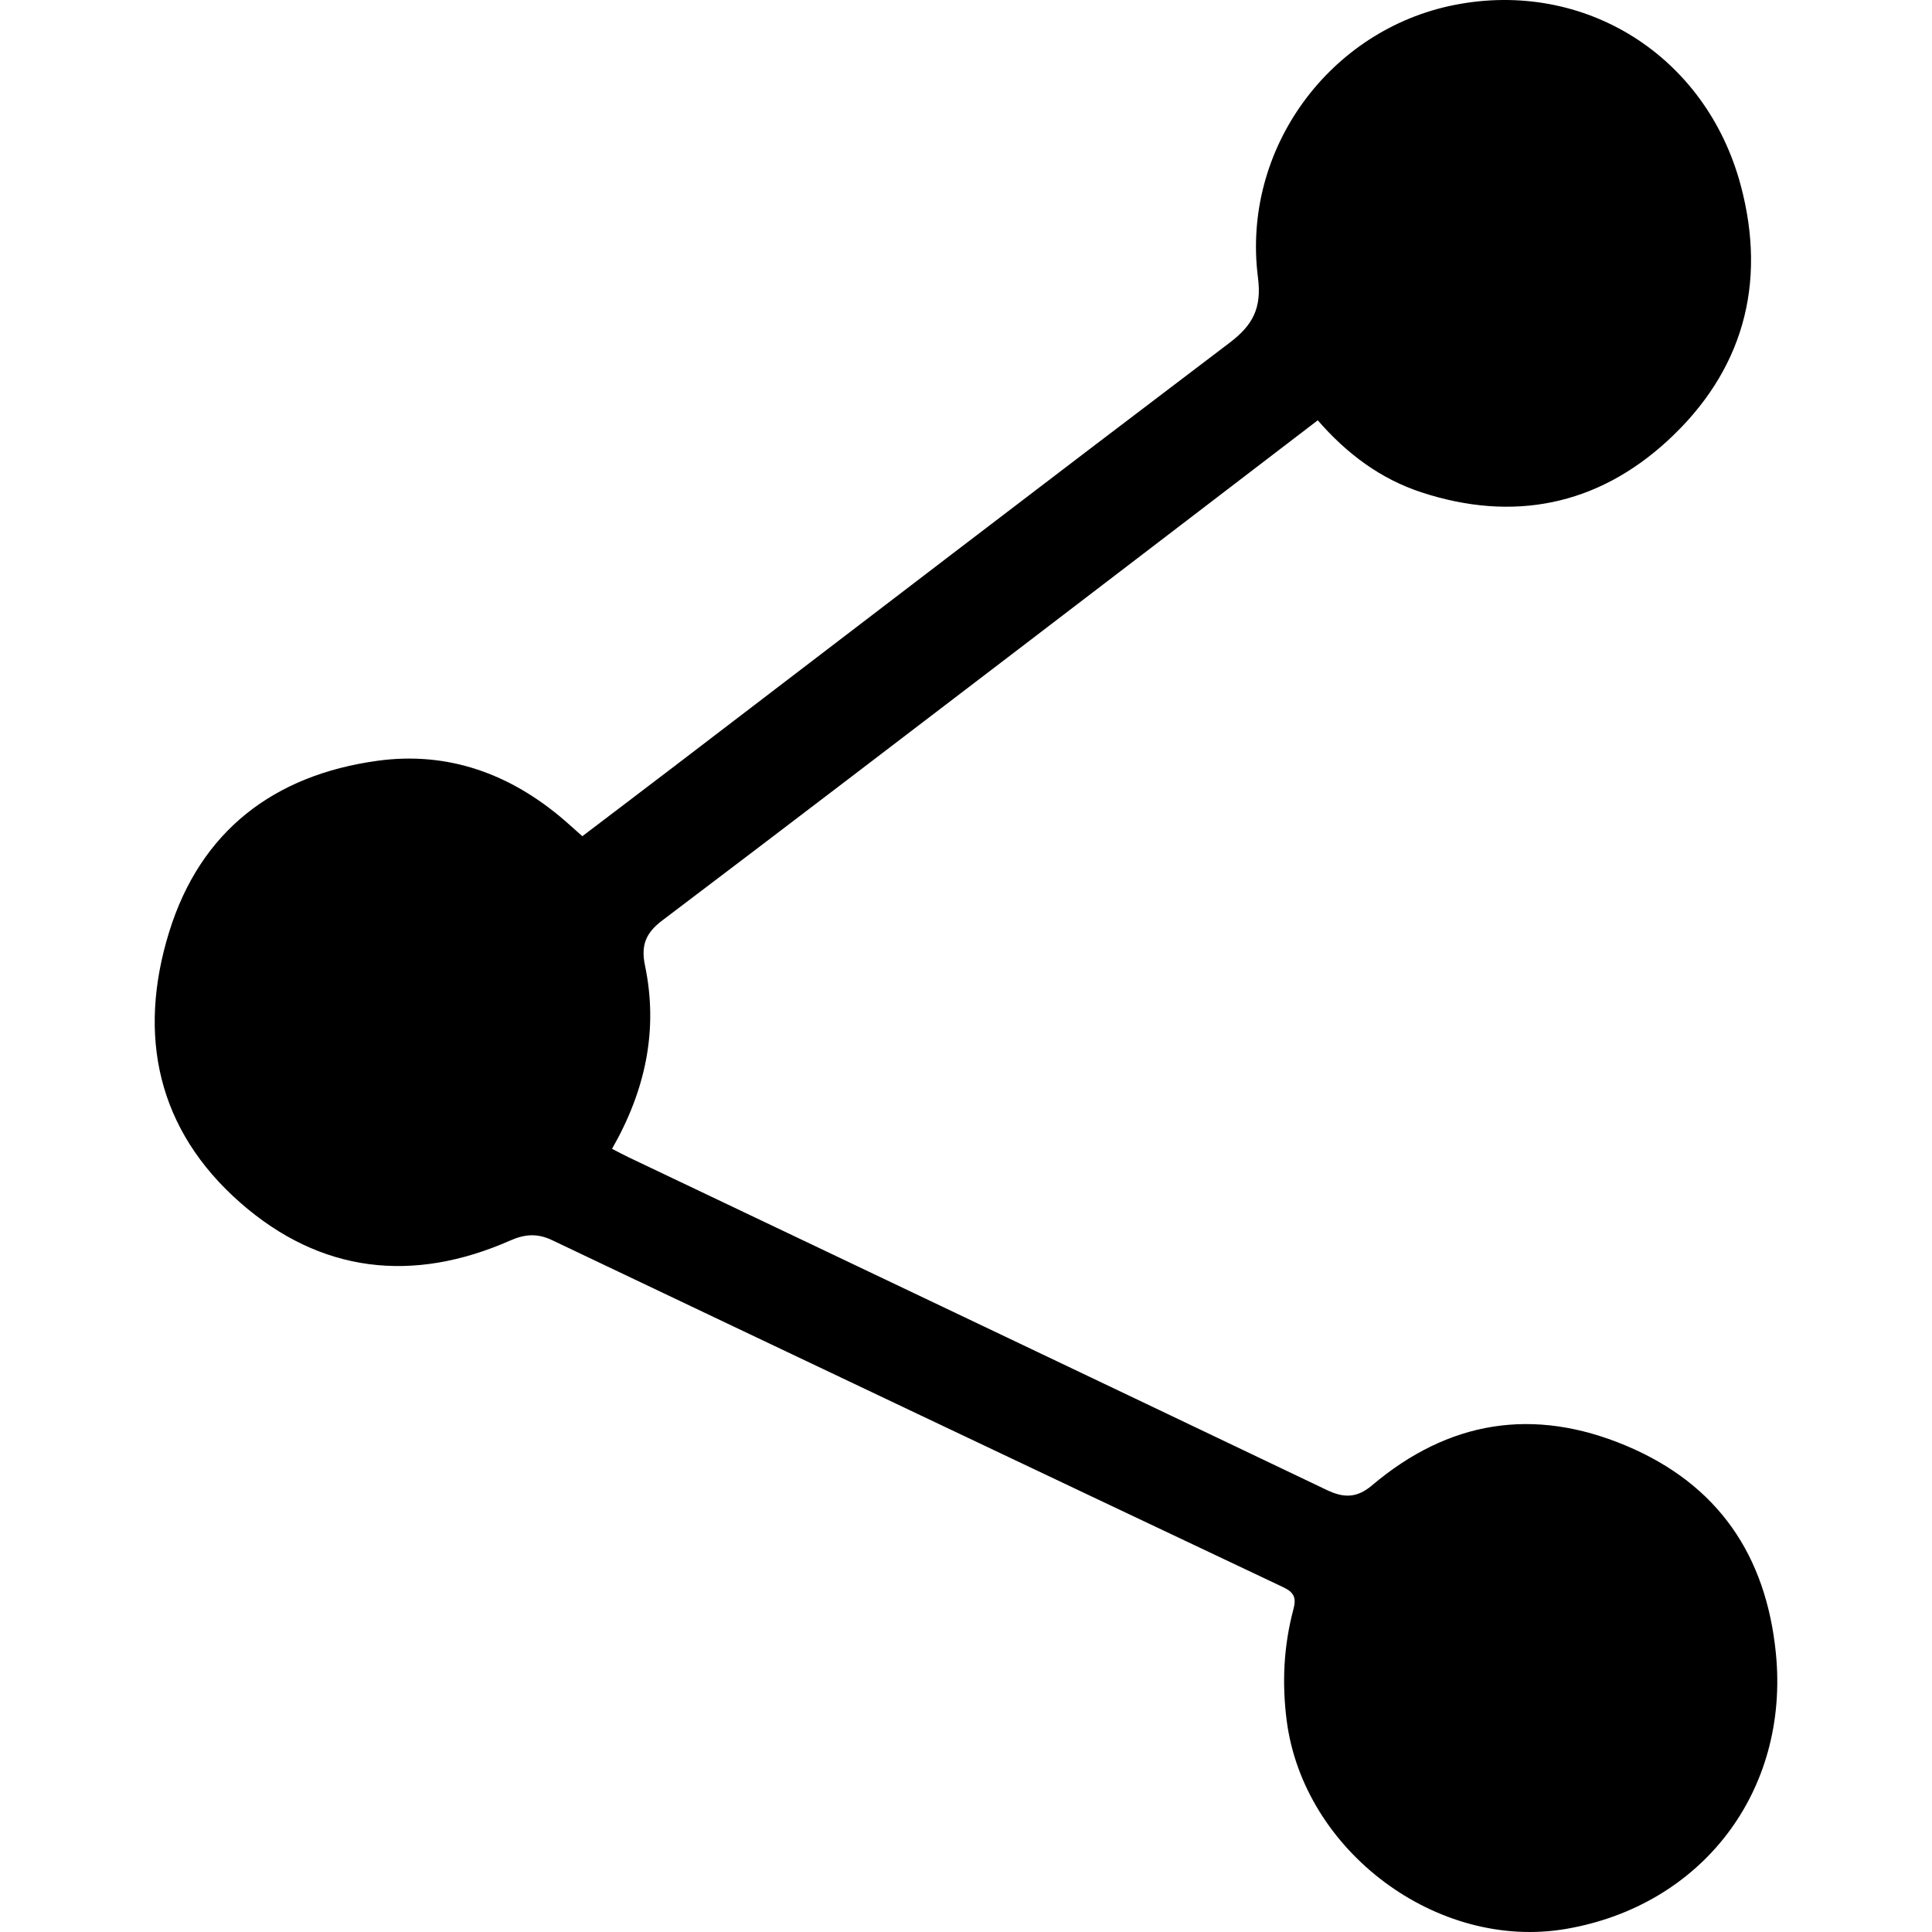
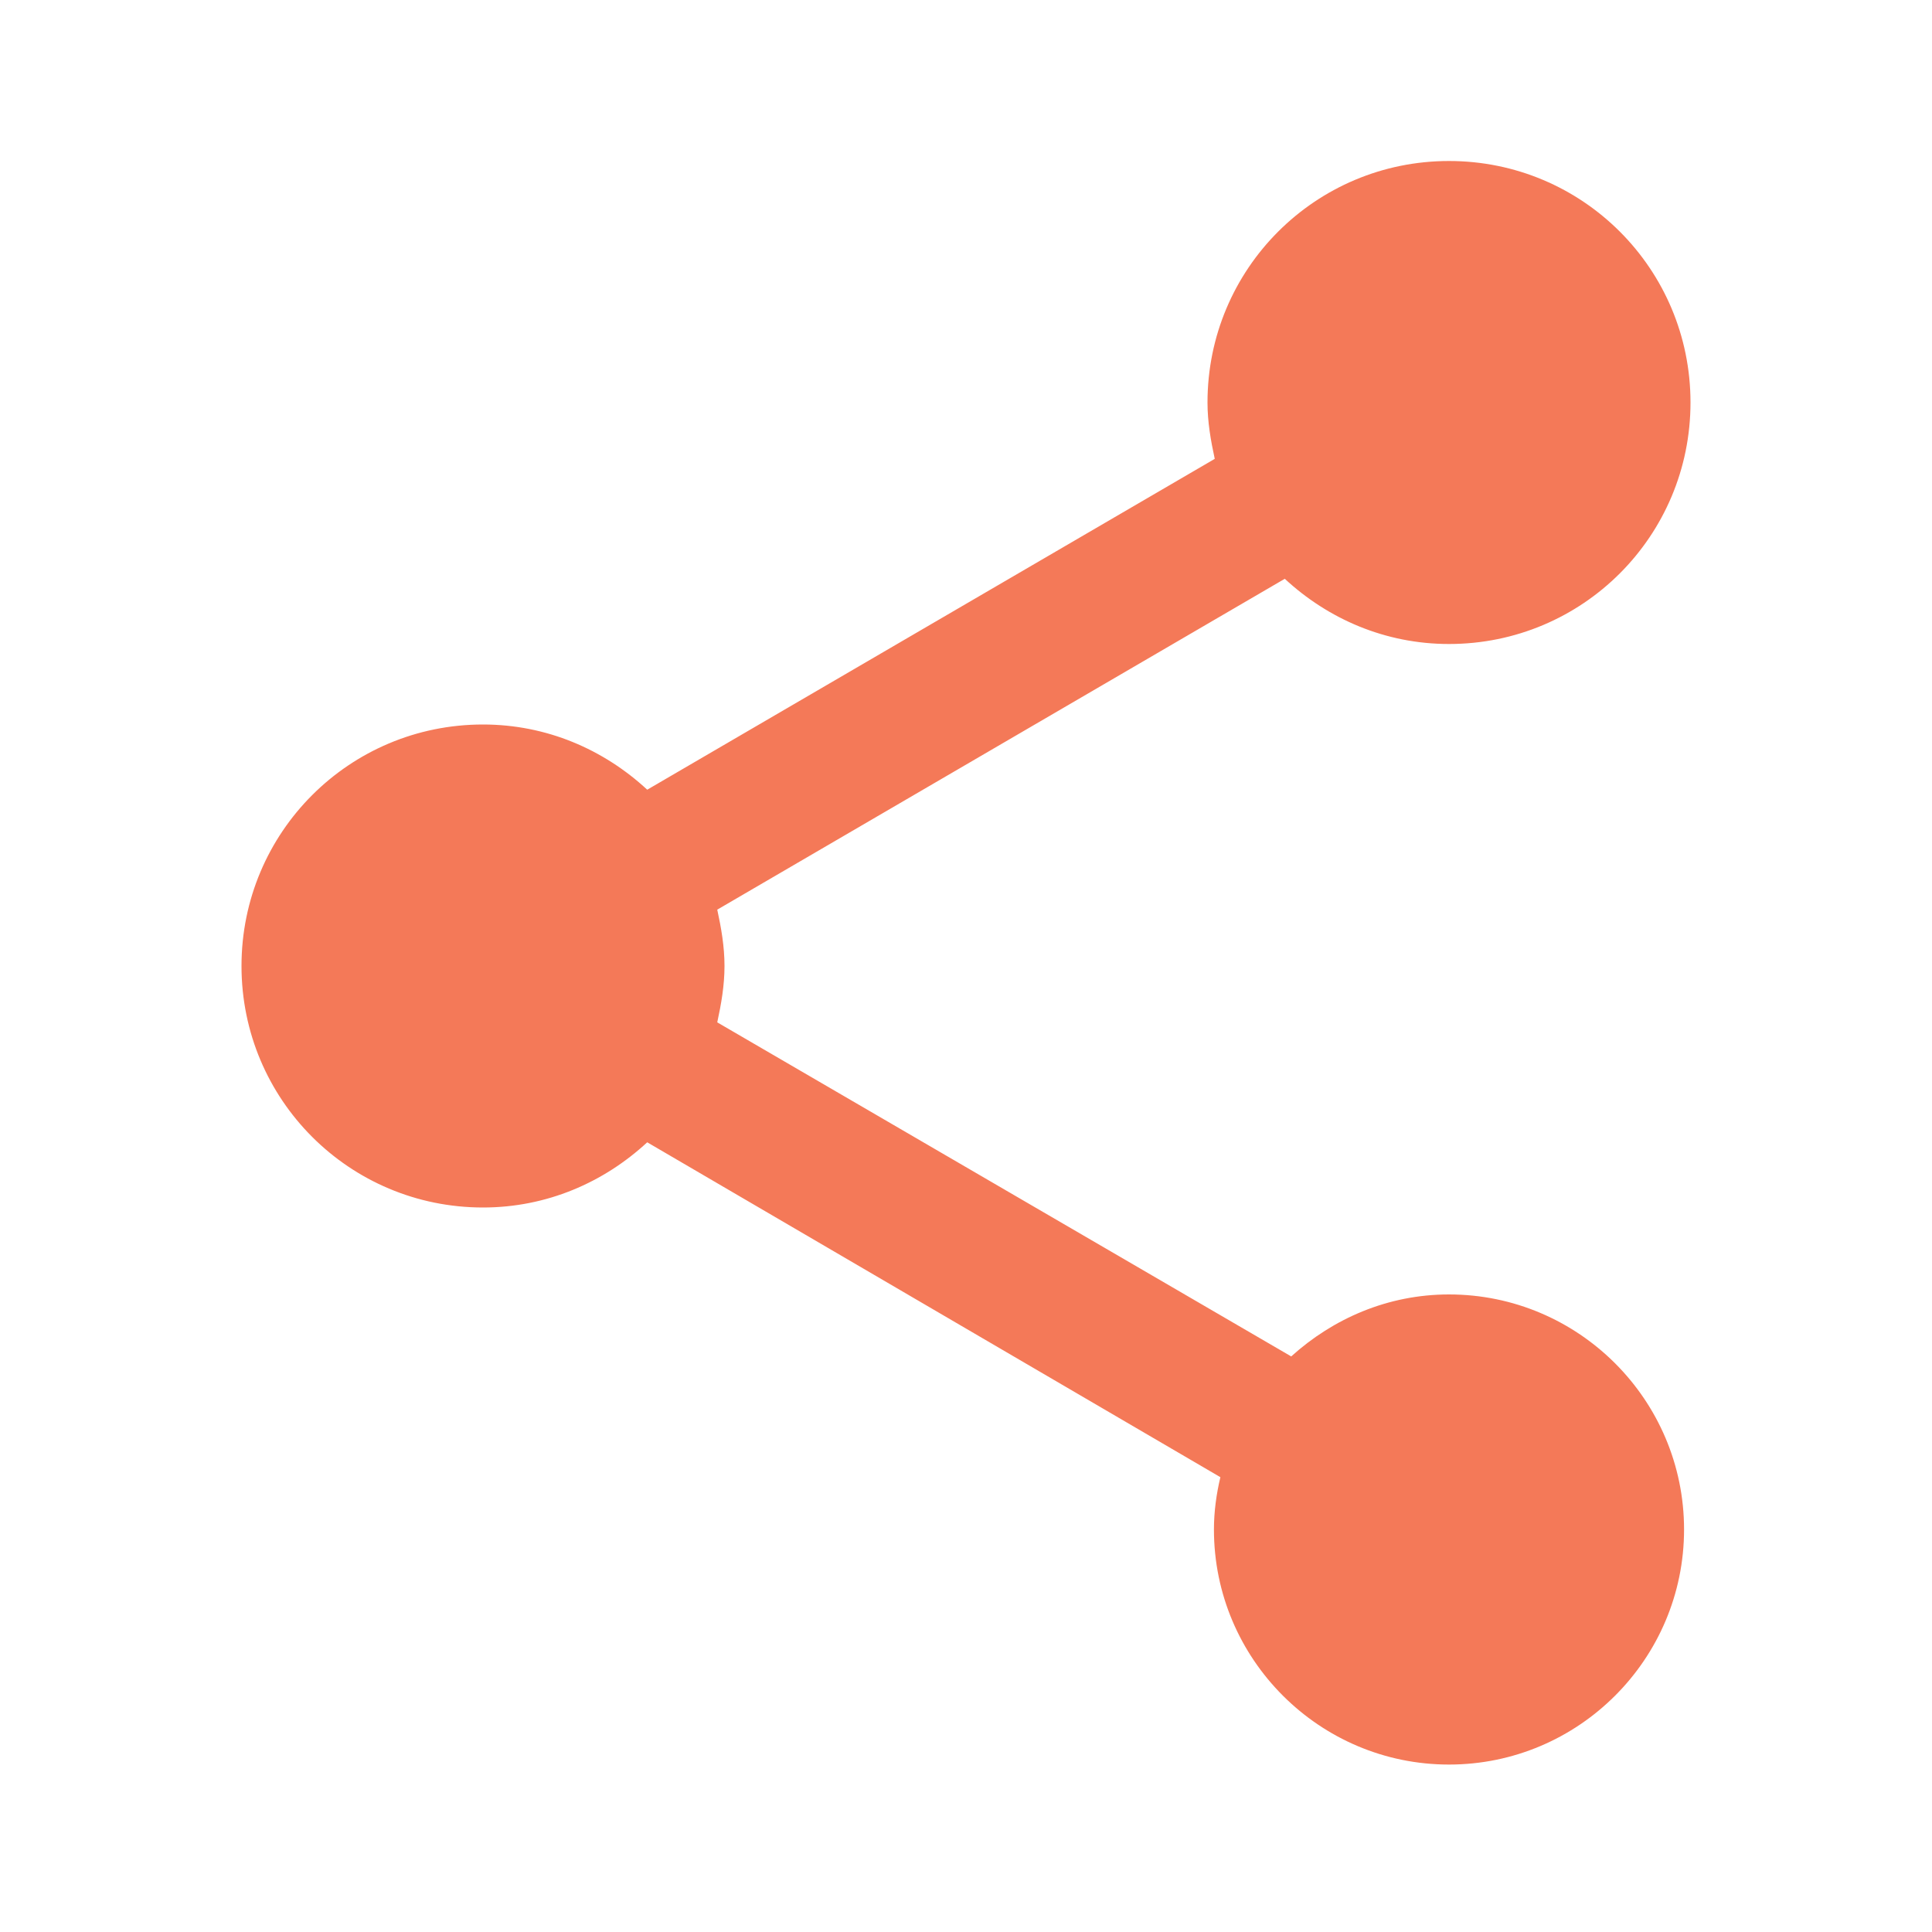
- <svg xmlns="http://www.w3.org/2000/svg" enable-background="new 0 0 1024 1024" height="1024px" id="Layer_1" version="1.1" viewBox="0 0 1024 1024" width="1024px" xml:space="preserve">
-   <g>
-     <path clip-rule="evenodd" d="M698.44,222.769c-51.163,39.134-101.954,78.037-152.806,116.865    c-64.785,49.47-129.53,98.995-194.541,148.168c-8.614,6.517-11.543,12.923-9.233,23.95c7.134,34.07,0.273,66.178-17.473,97.15    c3.178,1.623,6.025,3.17,8.946,4.56c123.325,58.73,246.684,117.388,369.928,176.284c8.962,4.284,15.924,4.304,23.876-2.427    c40.493-34.267,85.486-41.74,134.674-21.089c48.869,20.521,74.321,58.249,79.451,110.146    c7.212,73.003-39.093,133.523-111.096,145.969c-68.385,11.82-139.308-41.242-148.199-110.46    c-2.573-20.037-1.576-39.658,3.601-59.06c1.578-5.911,0.352-8.838-5.445-11.579C550.872,780.097,421.704,718.764,292.602,657.3    c-7.721-3.676-14.379-3.231-22.078,0.162c-51.746,22.818-100.626,17.308-143.144-19.994    c-44.041-38.64-54.686-88.722-37.724-143.504c16.559-53.485,55.417-83.152,110.325-90.721c37.448-5.16,70.438,6.872,98.98,31.368    c3.055,2.623,6.019,5.347,9.681,8.608c16.679-12.679,33.229-25.207,49.724-37.805c97.709-74.626,195.274-149.438,293.269-223.687    c12.321-9.334,17.21-18.307,15.11-34.629C658.003,79.112,704.646,15.631,771.084,2.591    c68.72-13.488,133.149,26.764,151.554,95.693c14.011,52.477,1.009,98.688-38.753,135.282    c-37.396,34.414-82.044,43.298-130.588,27.347C731.834,253.862,713.963,240.659,698.44,222.769z" fill-rule="evenodd" />
-   </g>
+ <svg xmlns="http://www.w3.org/2000/svg" width="48" height="48" viewBox="0 0 48 48" fill="none">
+   <path d="M36 32.16C34.48 32.16 33.12 32.76 32.08 33.7L17.82 25.4C17.92 24.94 18 24.48 18 24C18 23.52 17.92 23.06 17.82 22.6L31.92 14.38C33 15.38 34.42 16 36 16C39.32 16 42 13.32 42 10C42 6.68 39.32 4 36 4C32.68 4 30 6.68 30 10C30 10.48 30.08 10.94 30.18 11.4L16.08 19.62C15 18.62 13.58 18 12 18C8.68 18 6 20.68 6 24C6 27.32 8.68 30 12 30C13.58 30 15 29.38 16.08 28.38L30.32 36.7C30.22 37.12 30.16 37.56 30.16 38C30.16 41.22 32.78 43.84 36 43.84C39.22 43.84 41.84 41.22 41.84 38C41.84 34.78 39.22 32.16 36 32.16Z" fill="#F47958" />
</svg>
